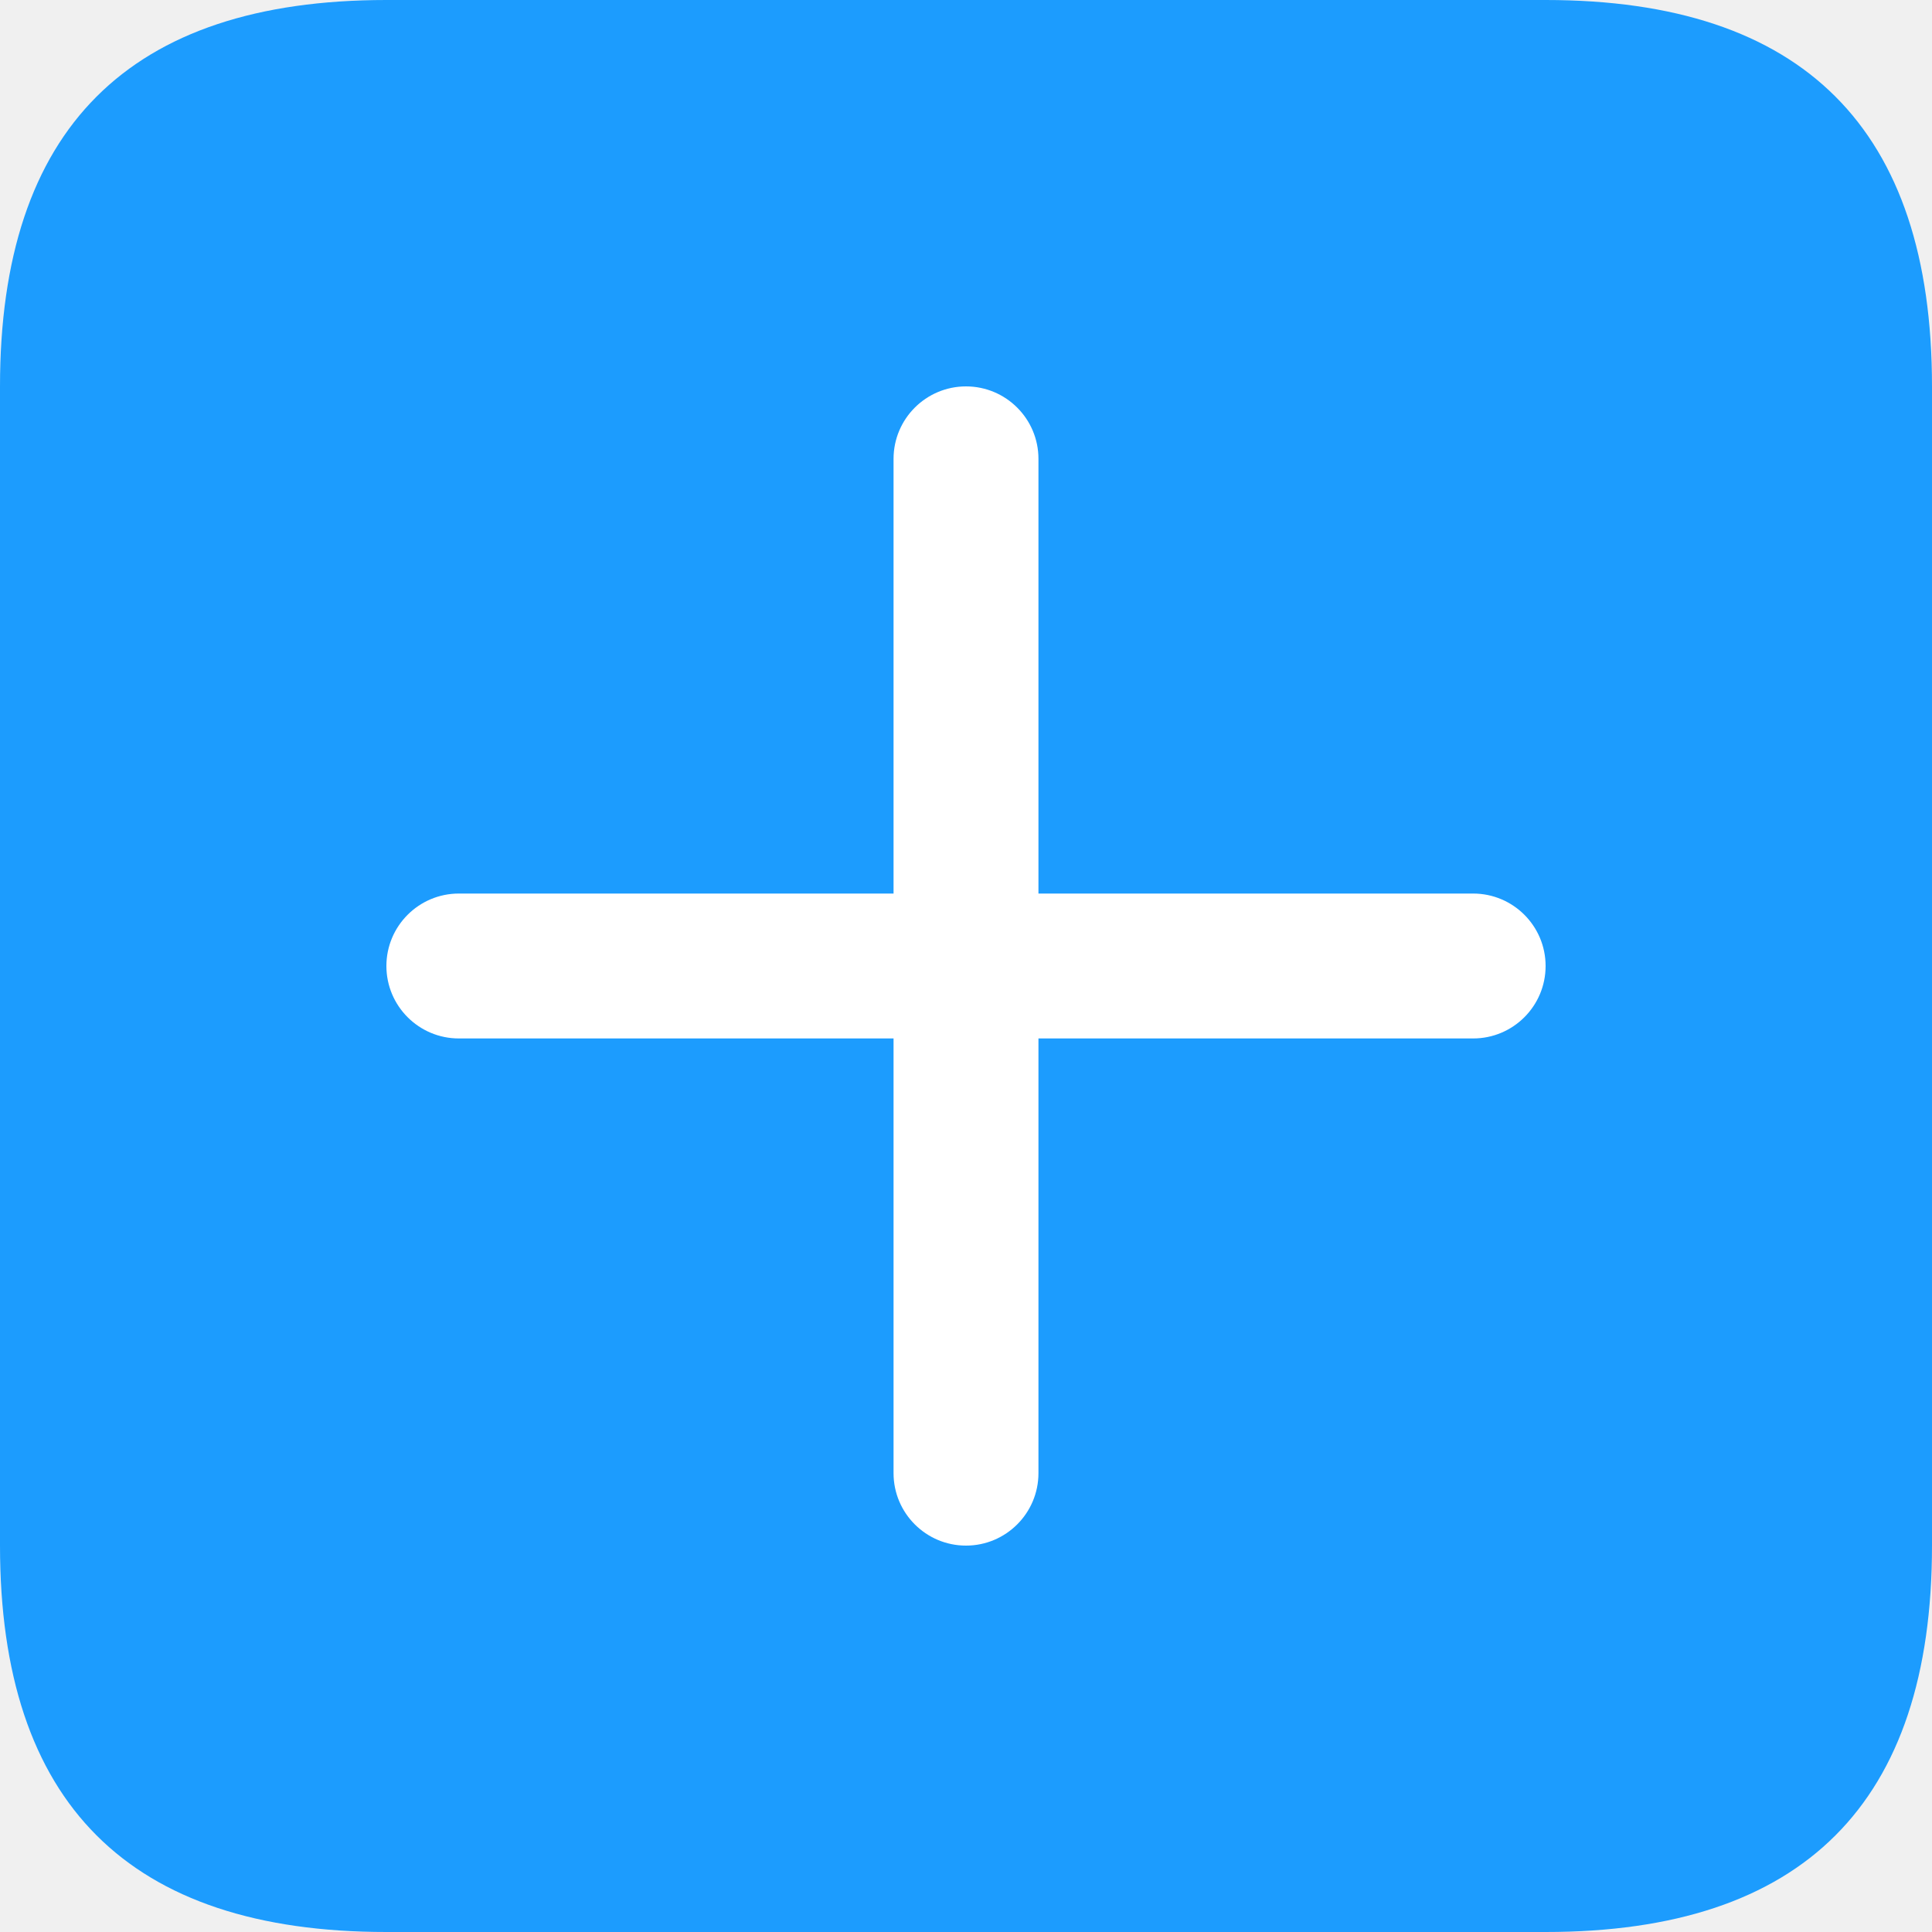
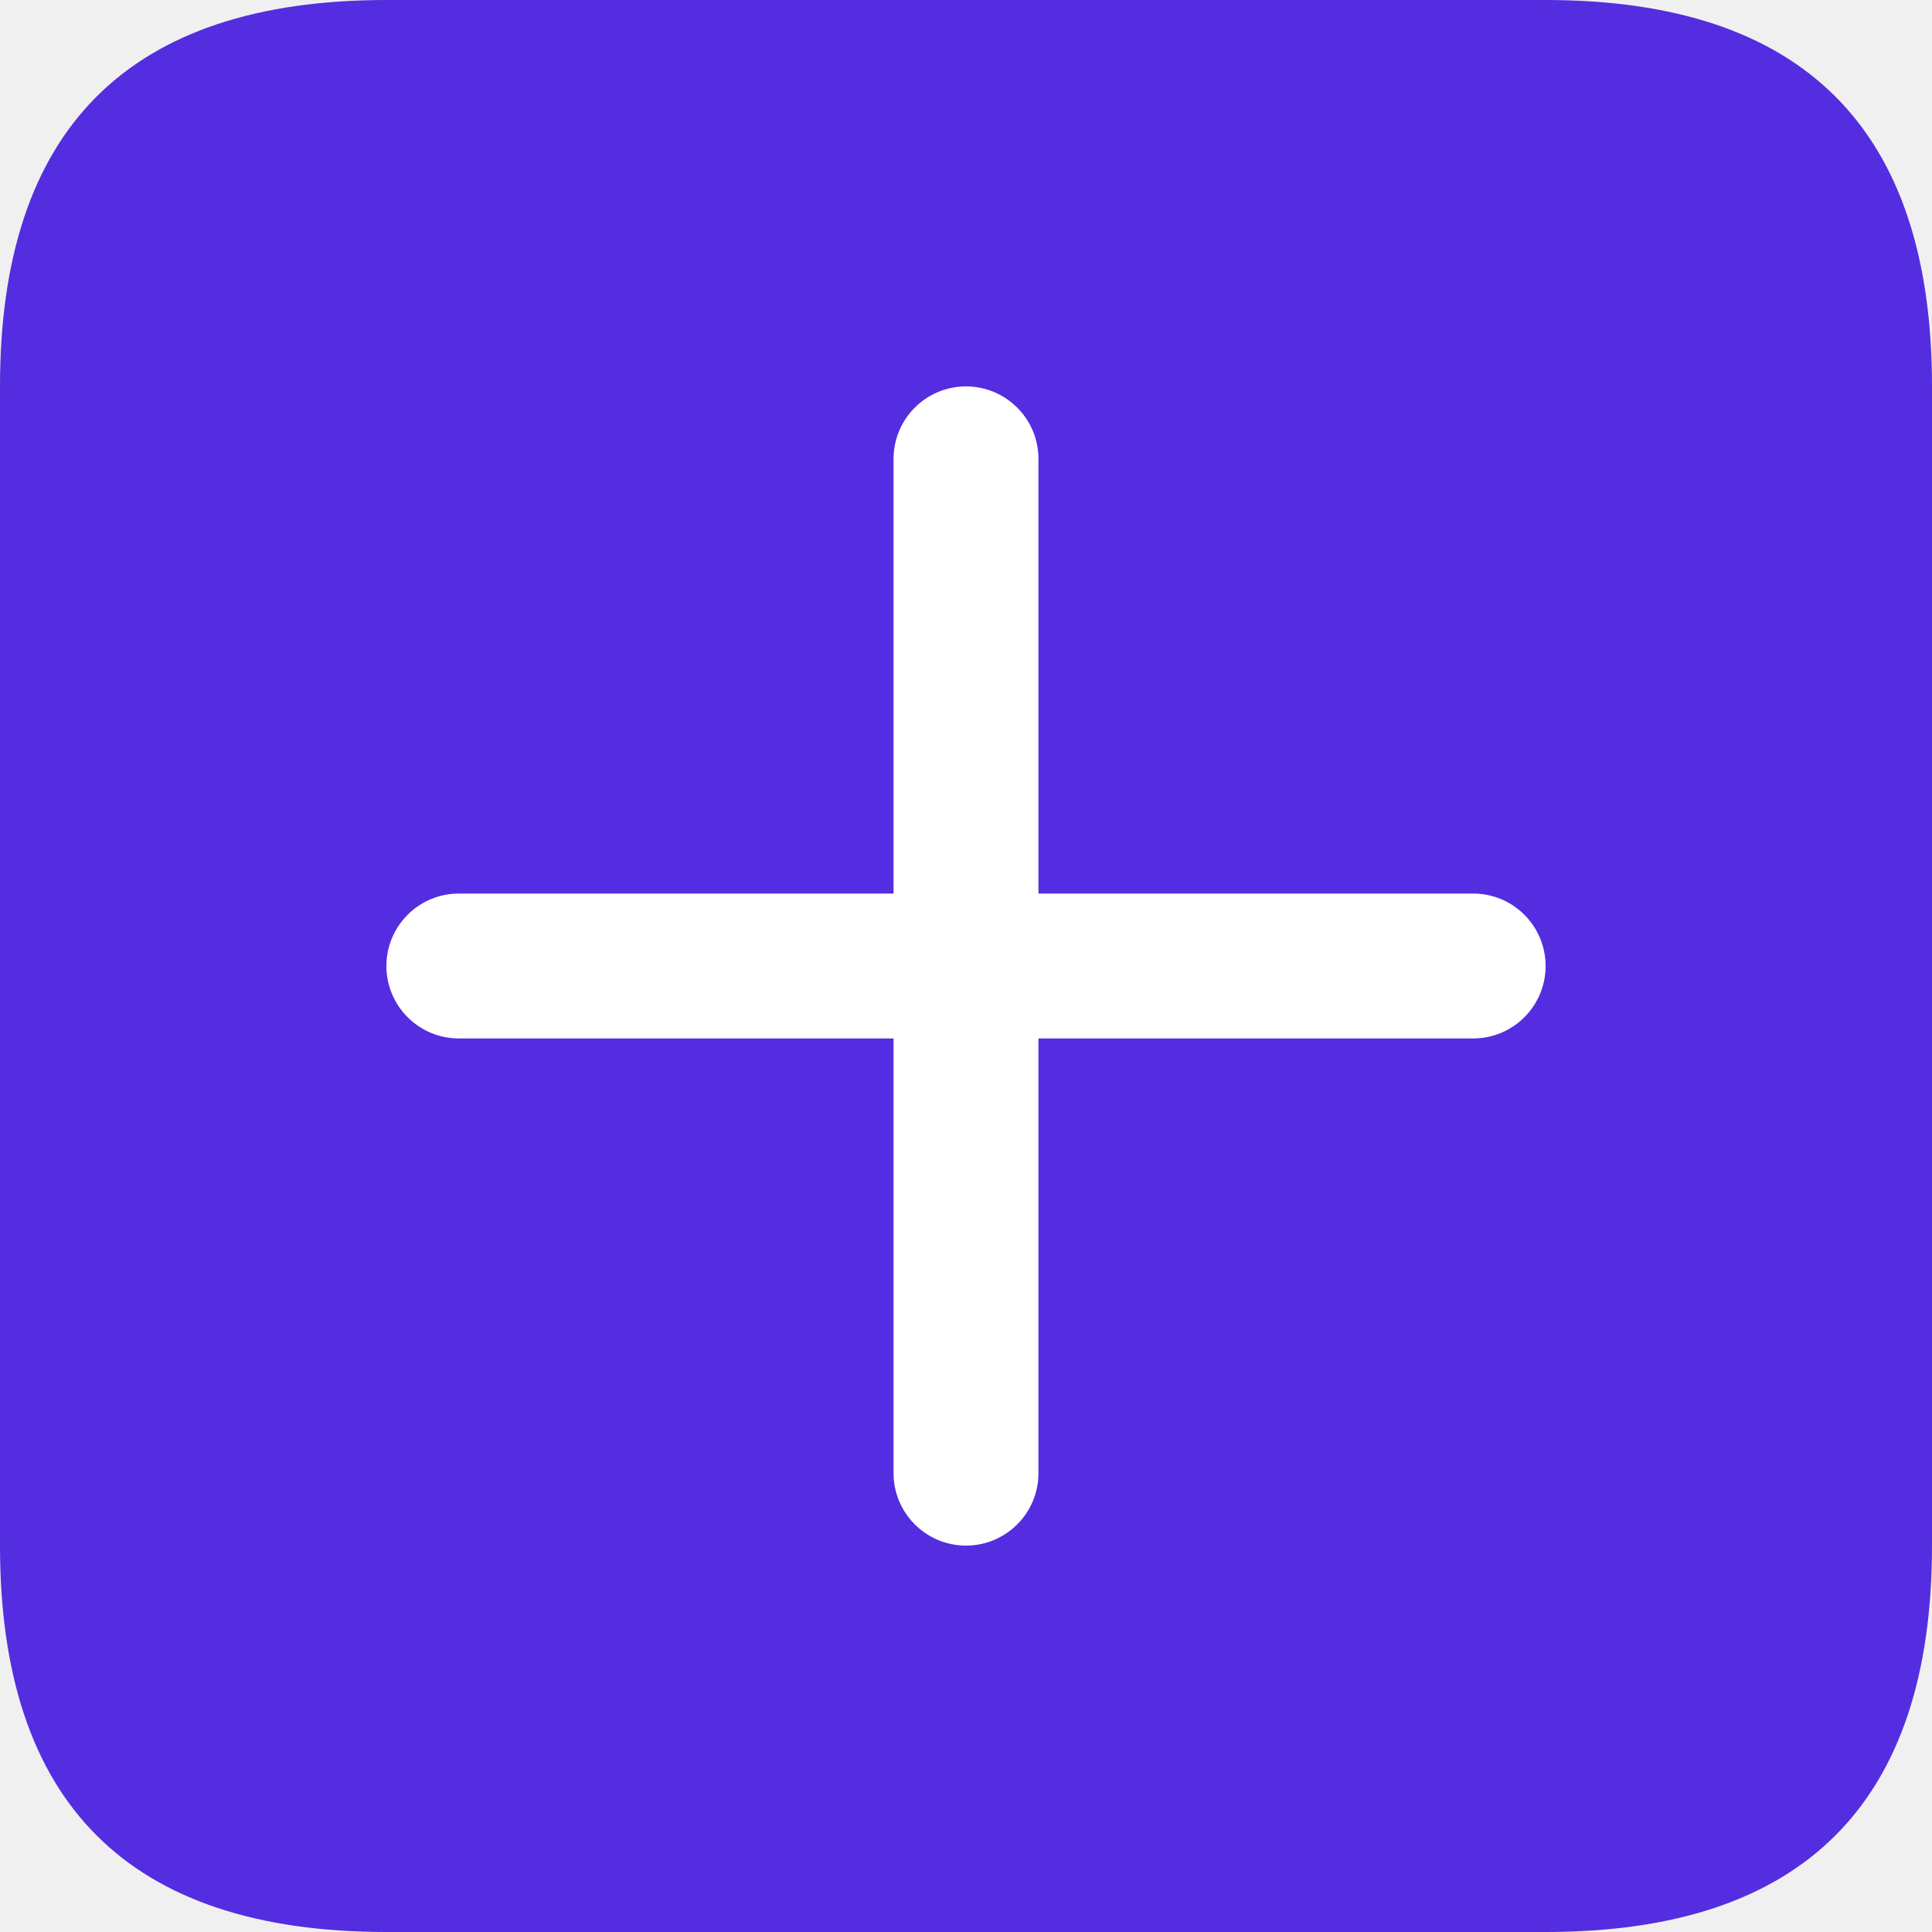
<svg xmlns="http://www.w3.org/2000/svg" width="20px" height="20px" viewBox="0 0 20 20" version="1.1">
  <g id="页面-1" stroke="none" stroke-width="1" fill="none" fill-rule="evenodd">
    <g id="选择标签" transform="translate(-336, -483)" fill-rule="nonzero">
      <g id="add_pic" transform="translate(336, 483)">
-         <path d="M4,0 L16,0 C18.667,0 20,1.333 20,4 L20,16 C20,18.667 18.667,20 16,20 L4,20 C1.333,20 5.68434189e-14,18.667 5.68434189e-14,16 L5.68434189e-14,4 C5.68434189e-14,1.333 1.333,0 4,0 Z" id="路径" fill="#1C9CFE" />
+         <path d="M4,0 L16,0 C18.667,0 20,1.333 20,4 L20,16 C20,18.667 18.667,20 16,20 L4,20 C1.333,20 5.68434189e-14,18.667 5.68434189e-14,16 L5.68434189e-14,4 C5.68434189e-14,1.333 1.333,0 4,0 Z" id="路径" fill="#542DE0" />
        <path d="M15.25,9.25 L10.75,9.25 L10.75,4.75 C10.75,4.336 10.414,4 10,4 C9.586,4 9.25,4.336 9.25,4.75 L9.25,9.25 L4.75,9.25 C4.336,9.25 4,9.586 4,10 C4,10.414 4.336,10.75 4.75,10.75 L9.25,10.75 L9.25,15.25 C9.25,15.664 9.586,16 10,16 C10.414,16 10.75,15.664 10.75,15.25 L10.75,10.75 L15.25,10.75 C15.664,10.75 16,10.414 16,10 C16,9.586 15.664,9.25 15.25,9.25 Z" id="路径" fill="#FFFFFF" />
      </g>
    </g>
  </g>
</svg>
